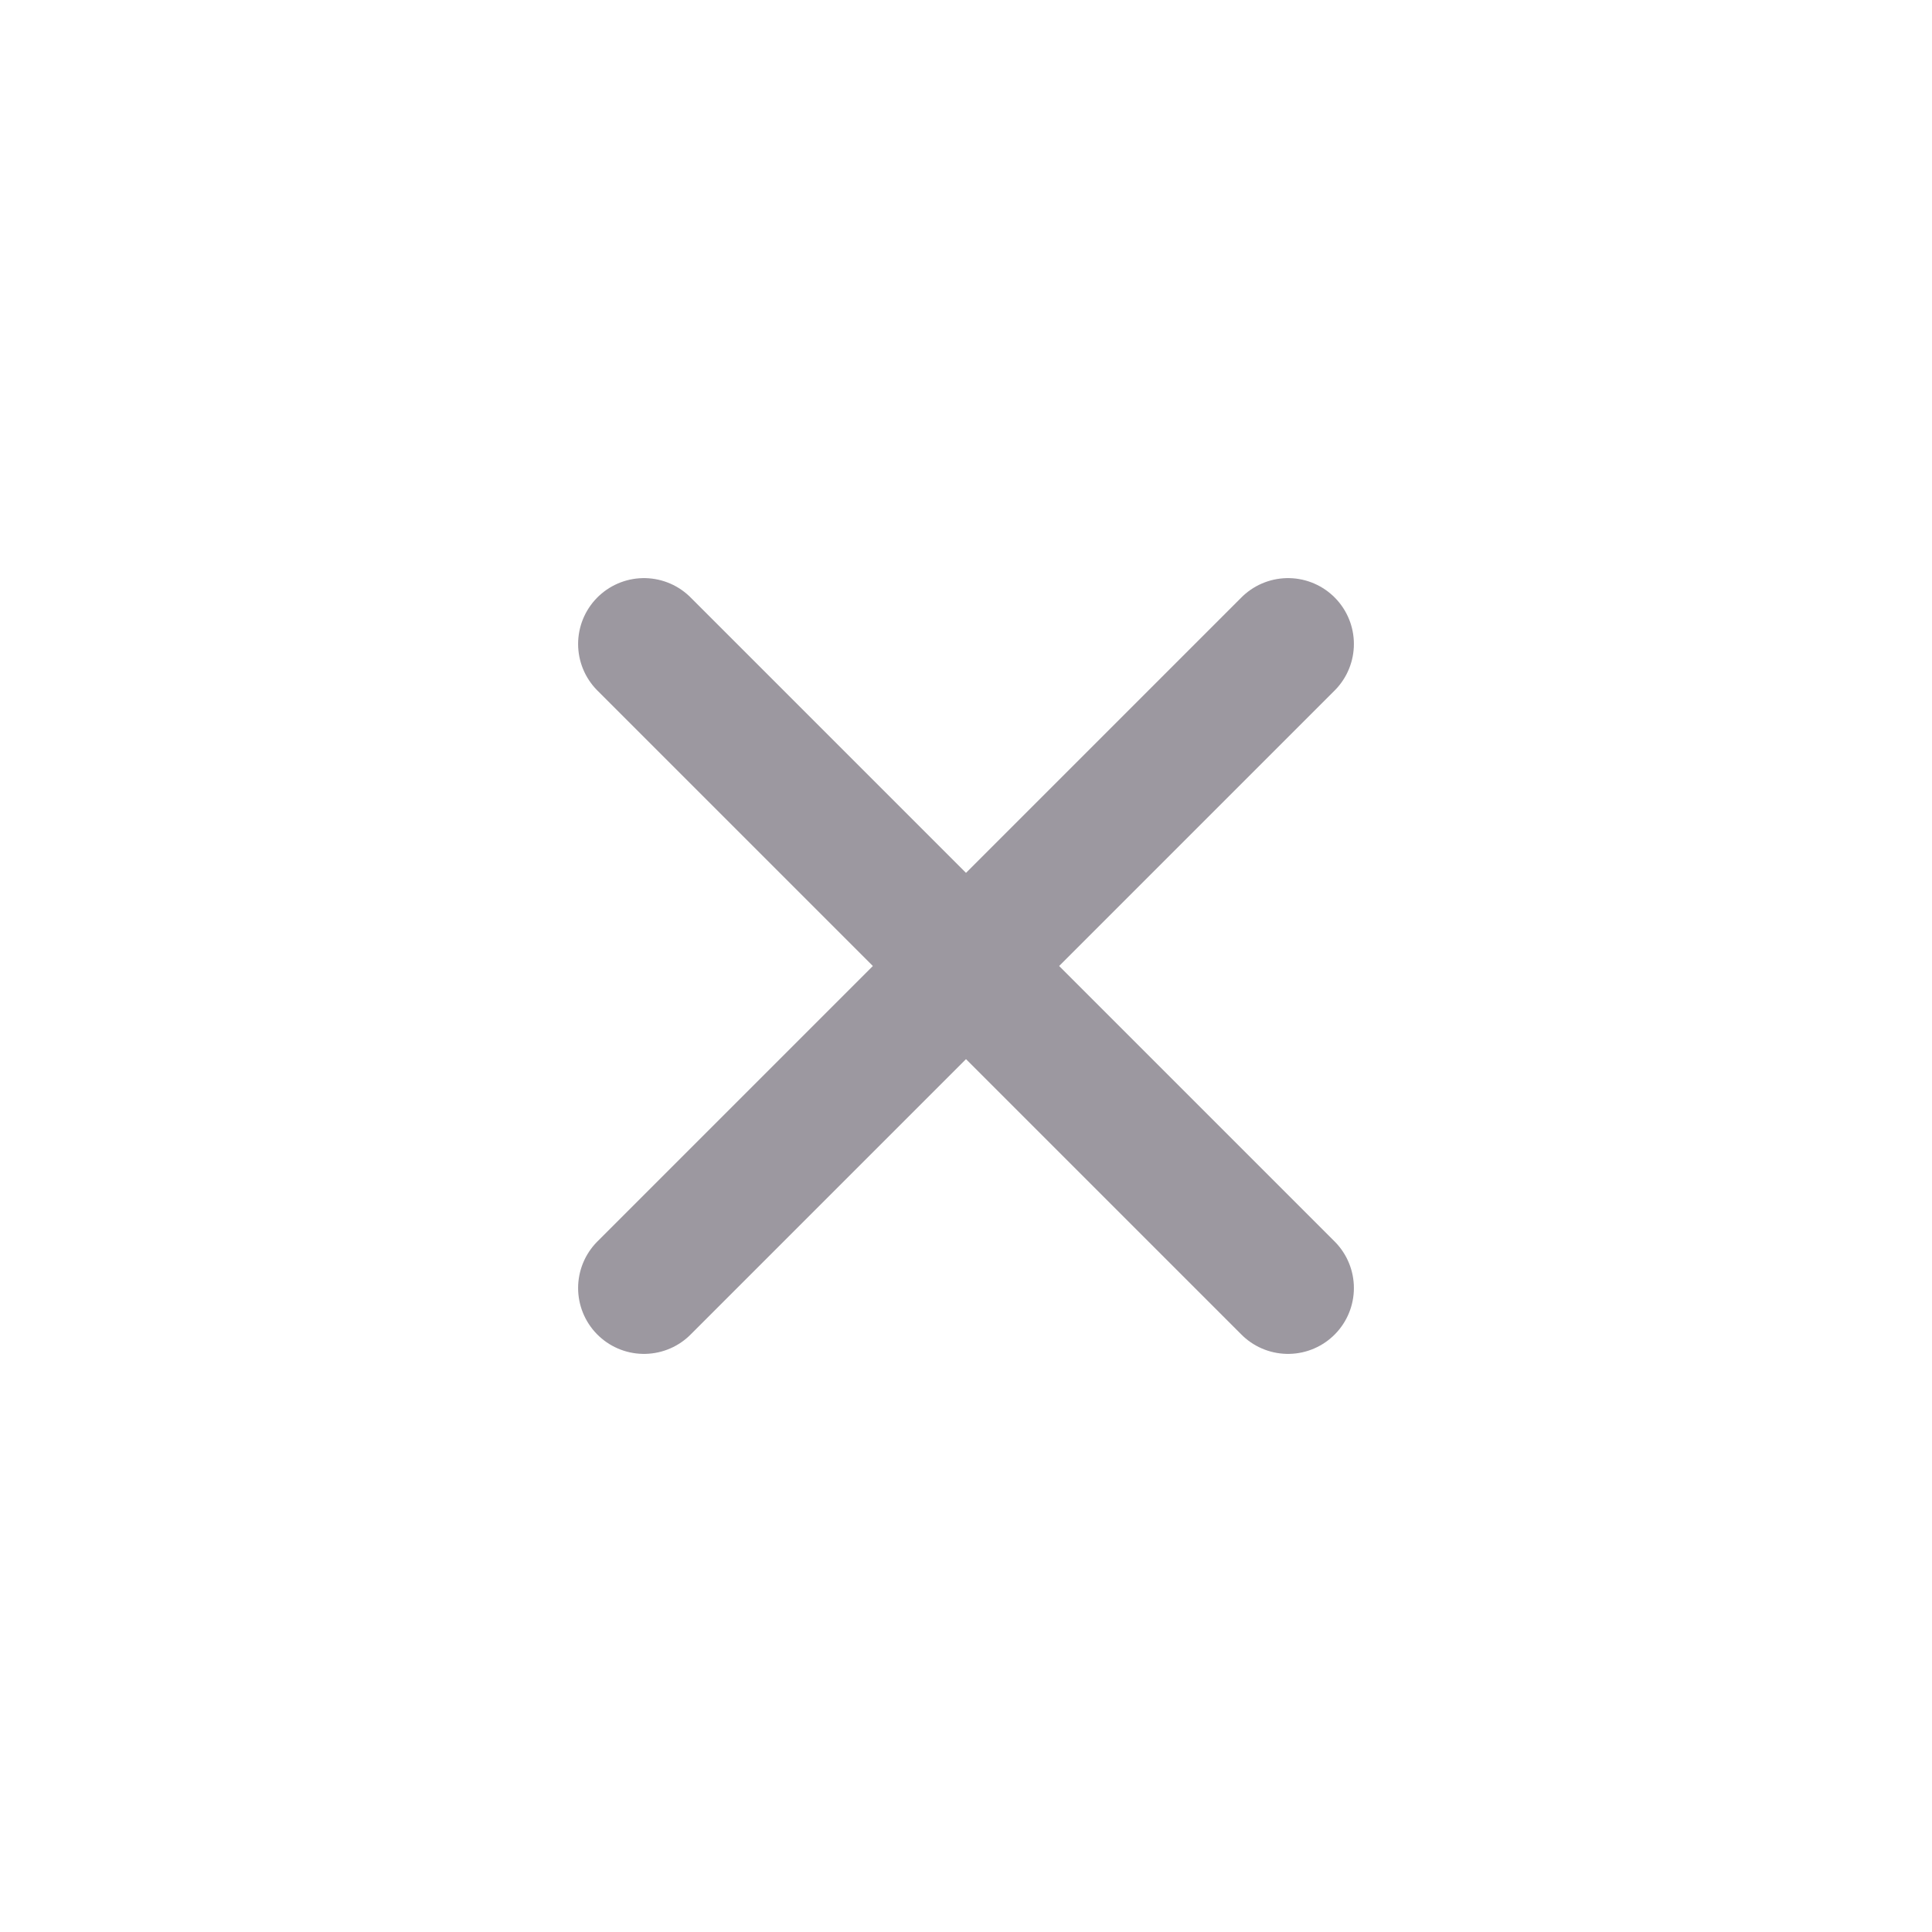
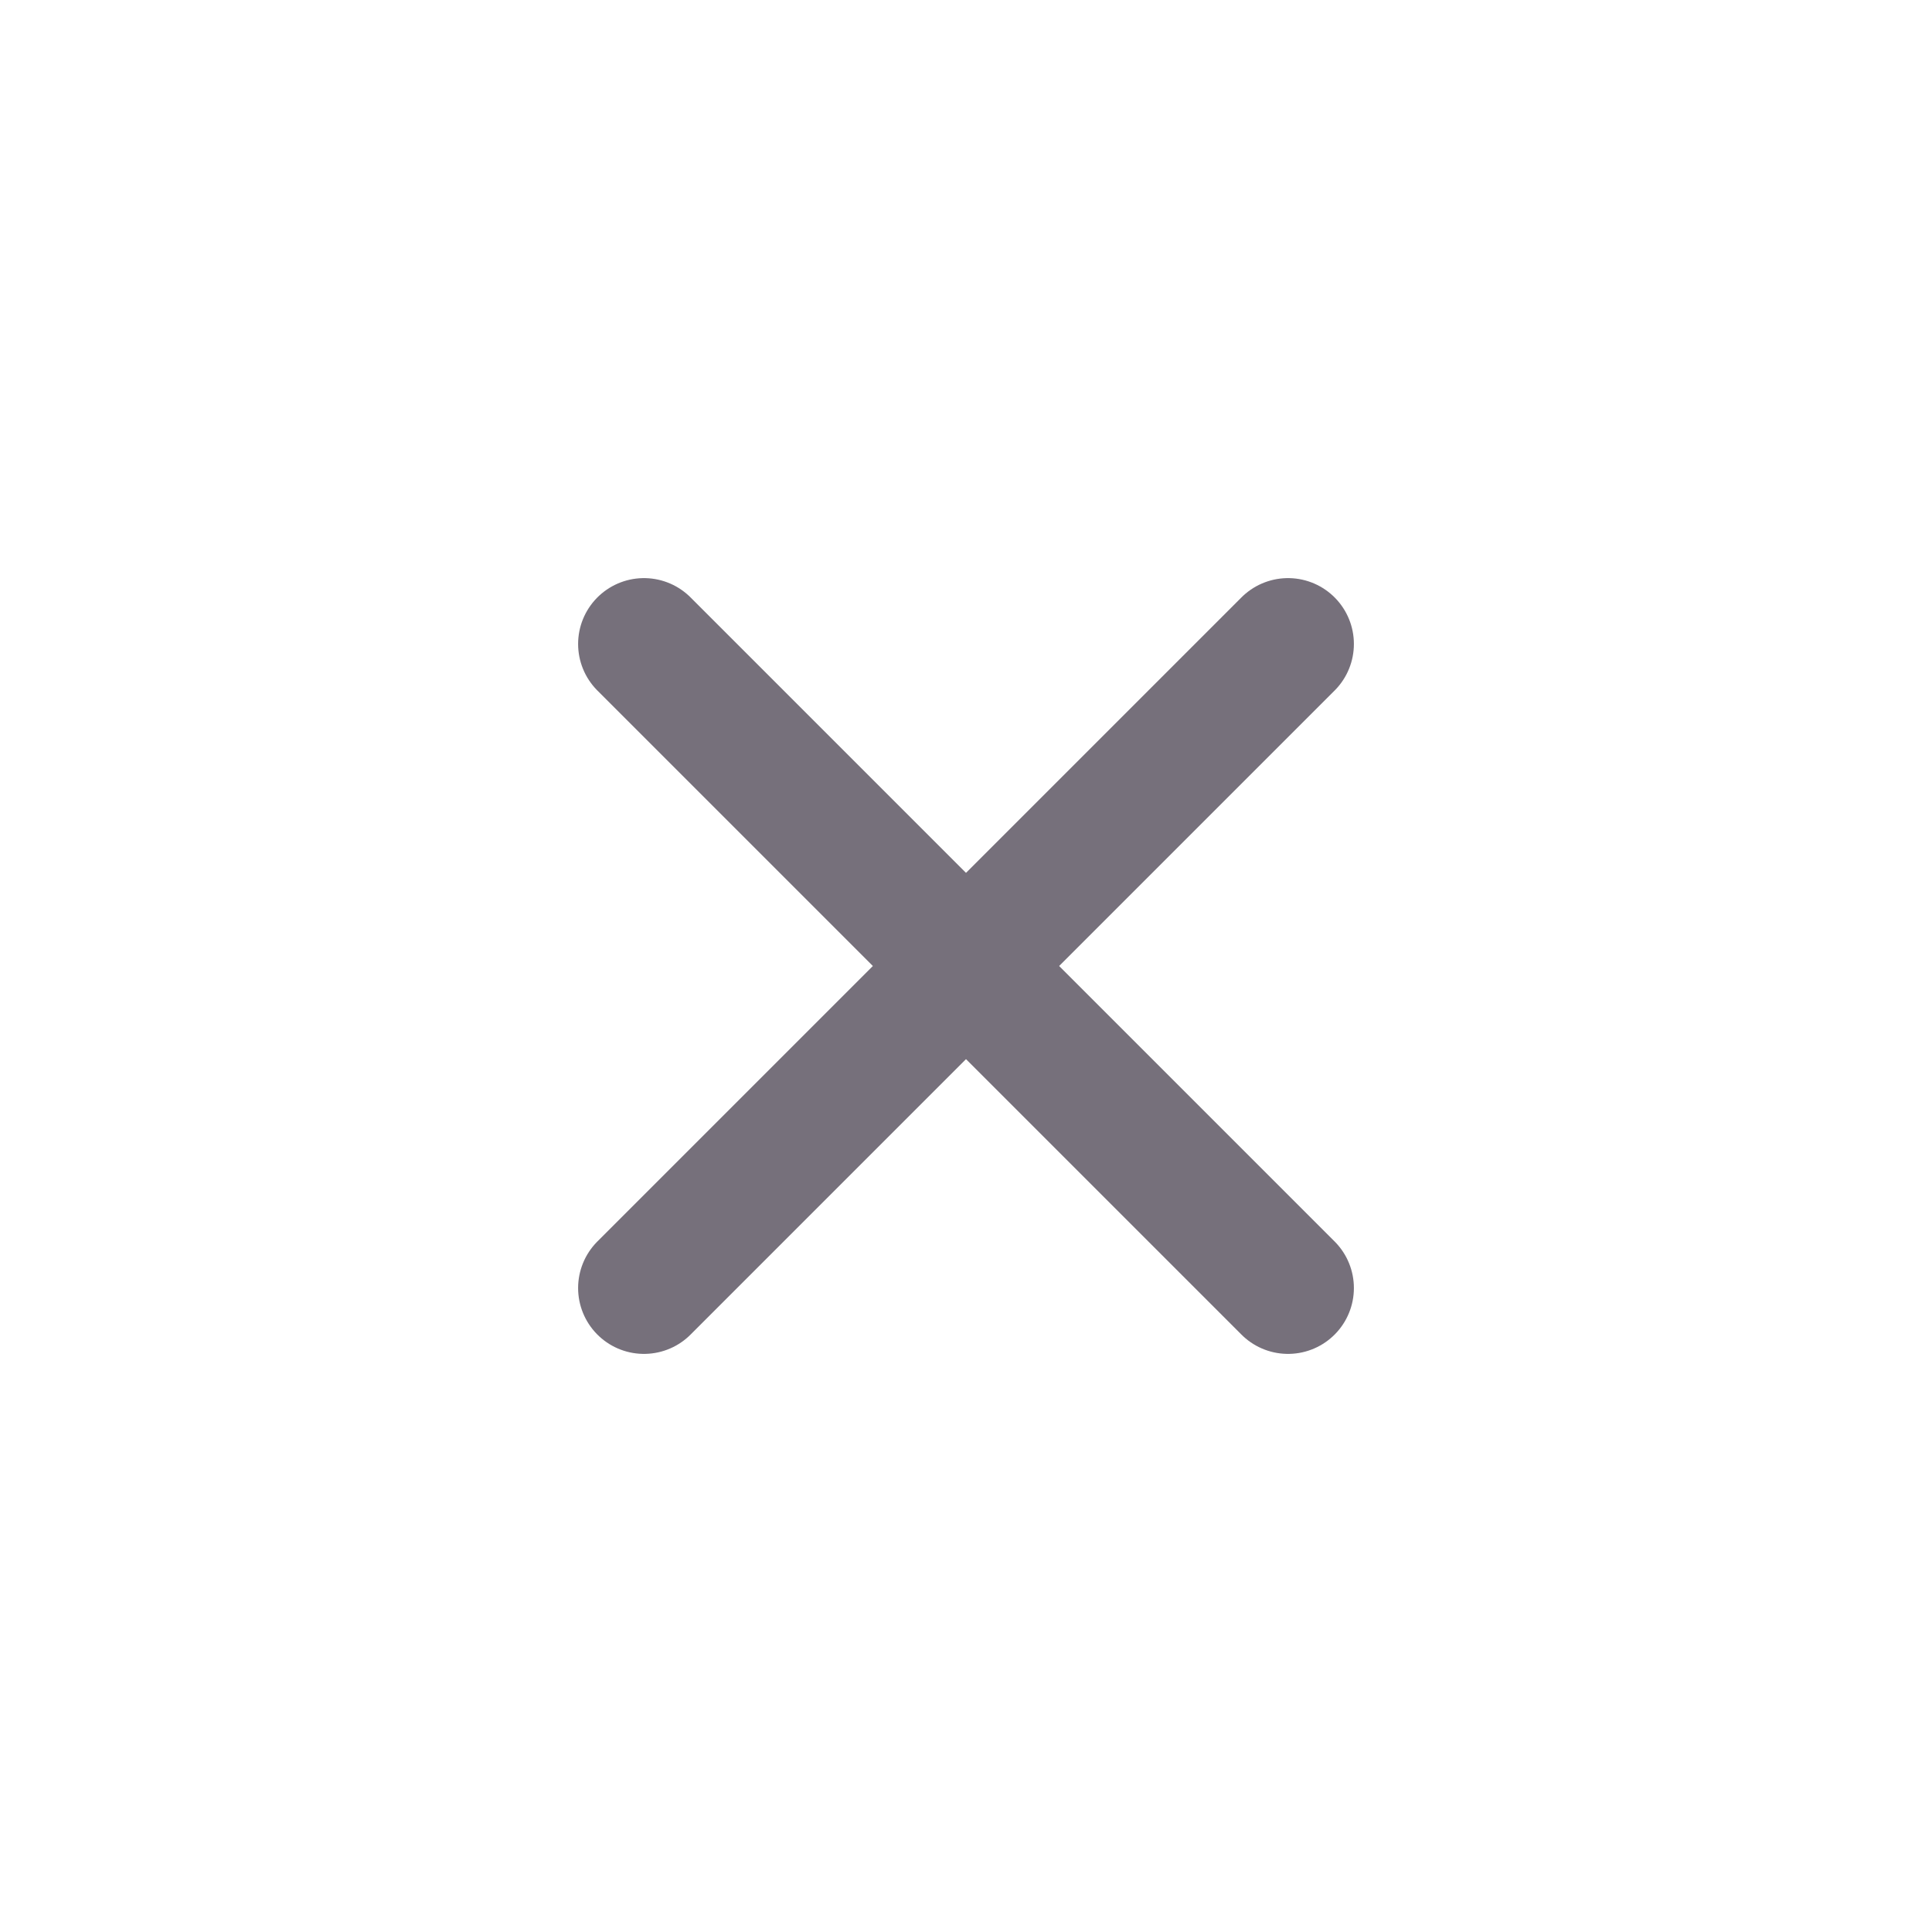
<svg xmlns="http://www.w3.org/2000/svg" width="22" height="22" viewBox="0 0 22 22" fill="none">
-   <g opacity="0.72">
-     <path d="M7.333 7.333L14.667 14.667M14.667 7.333L7.333 14.667" stroke="#76707B" stroke-width="1.5" stroke-linecap="round" />
-   </g>
+   <path d="M7.333 7.333L14.667 14.667M14.667 7.333L7.333 14.667" stroke="#76707B" stroke-width="1.5" stroke-linecap="round" />
</svg>
